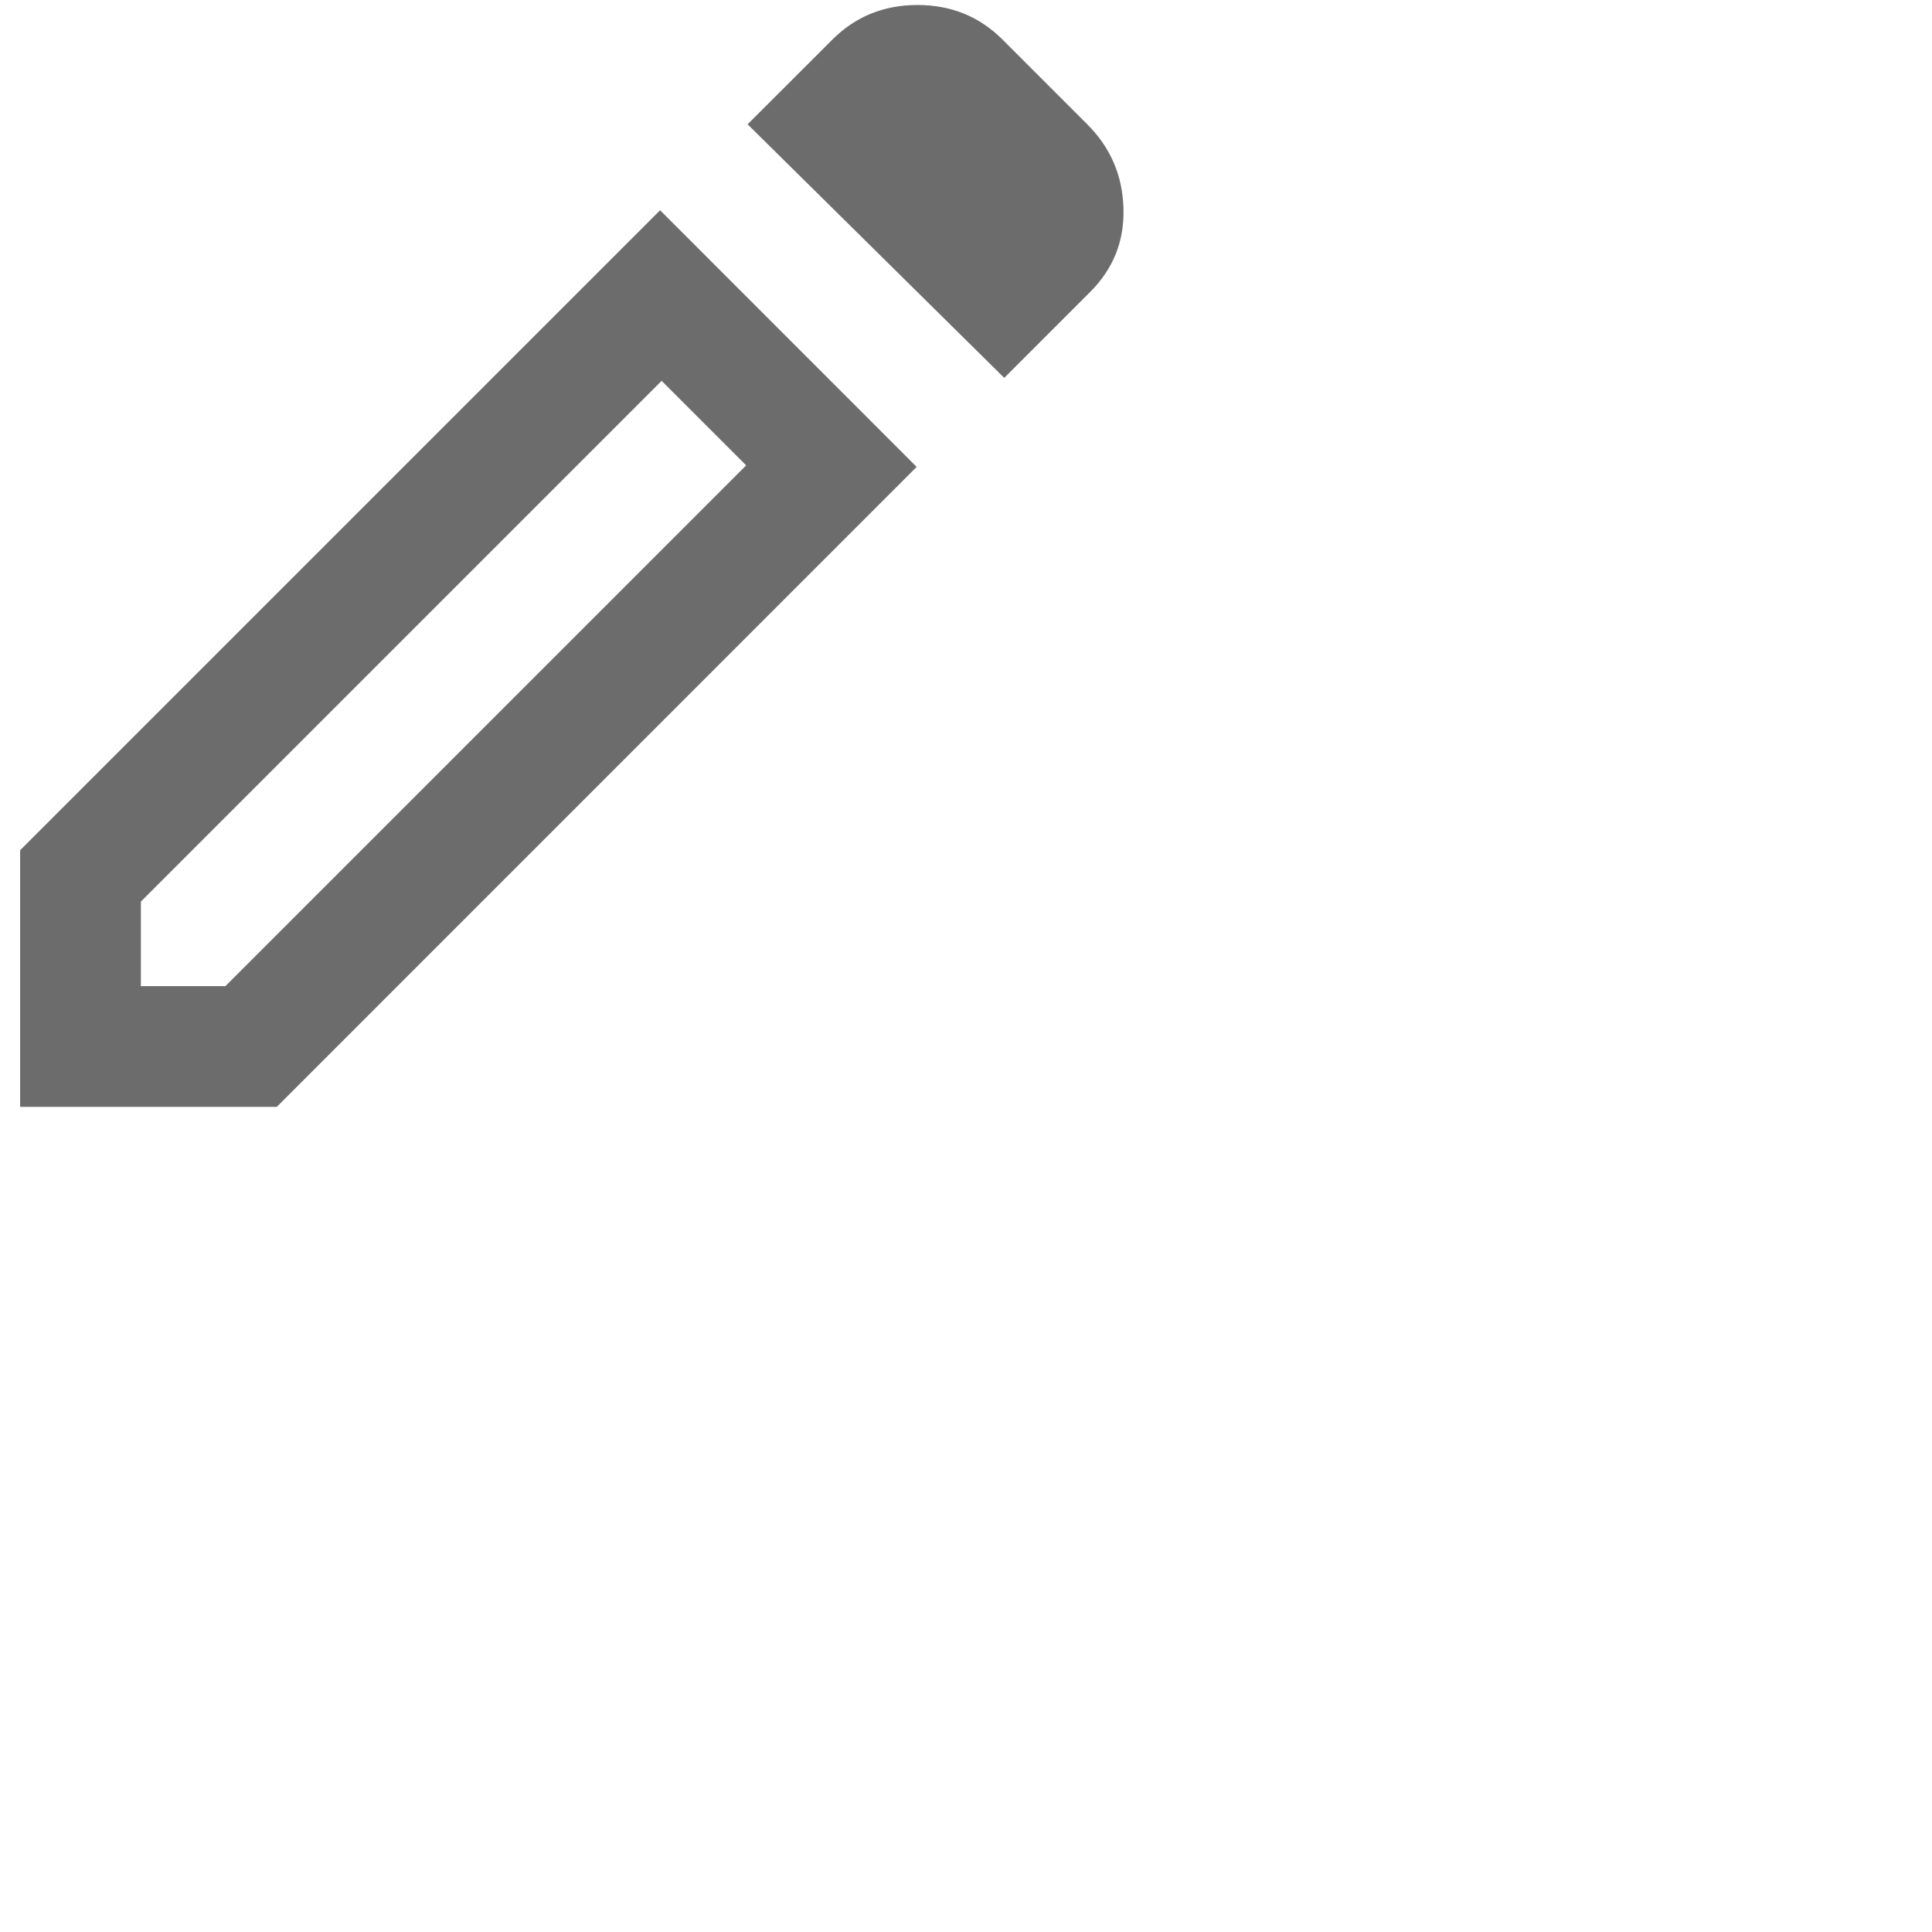
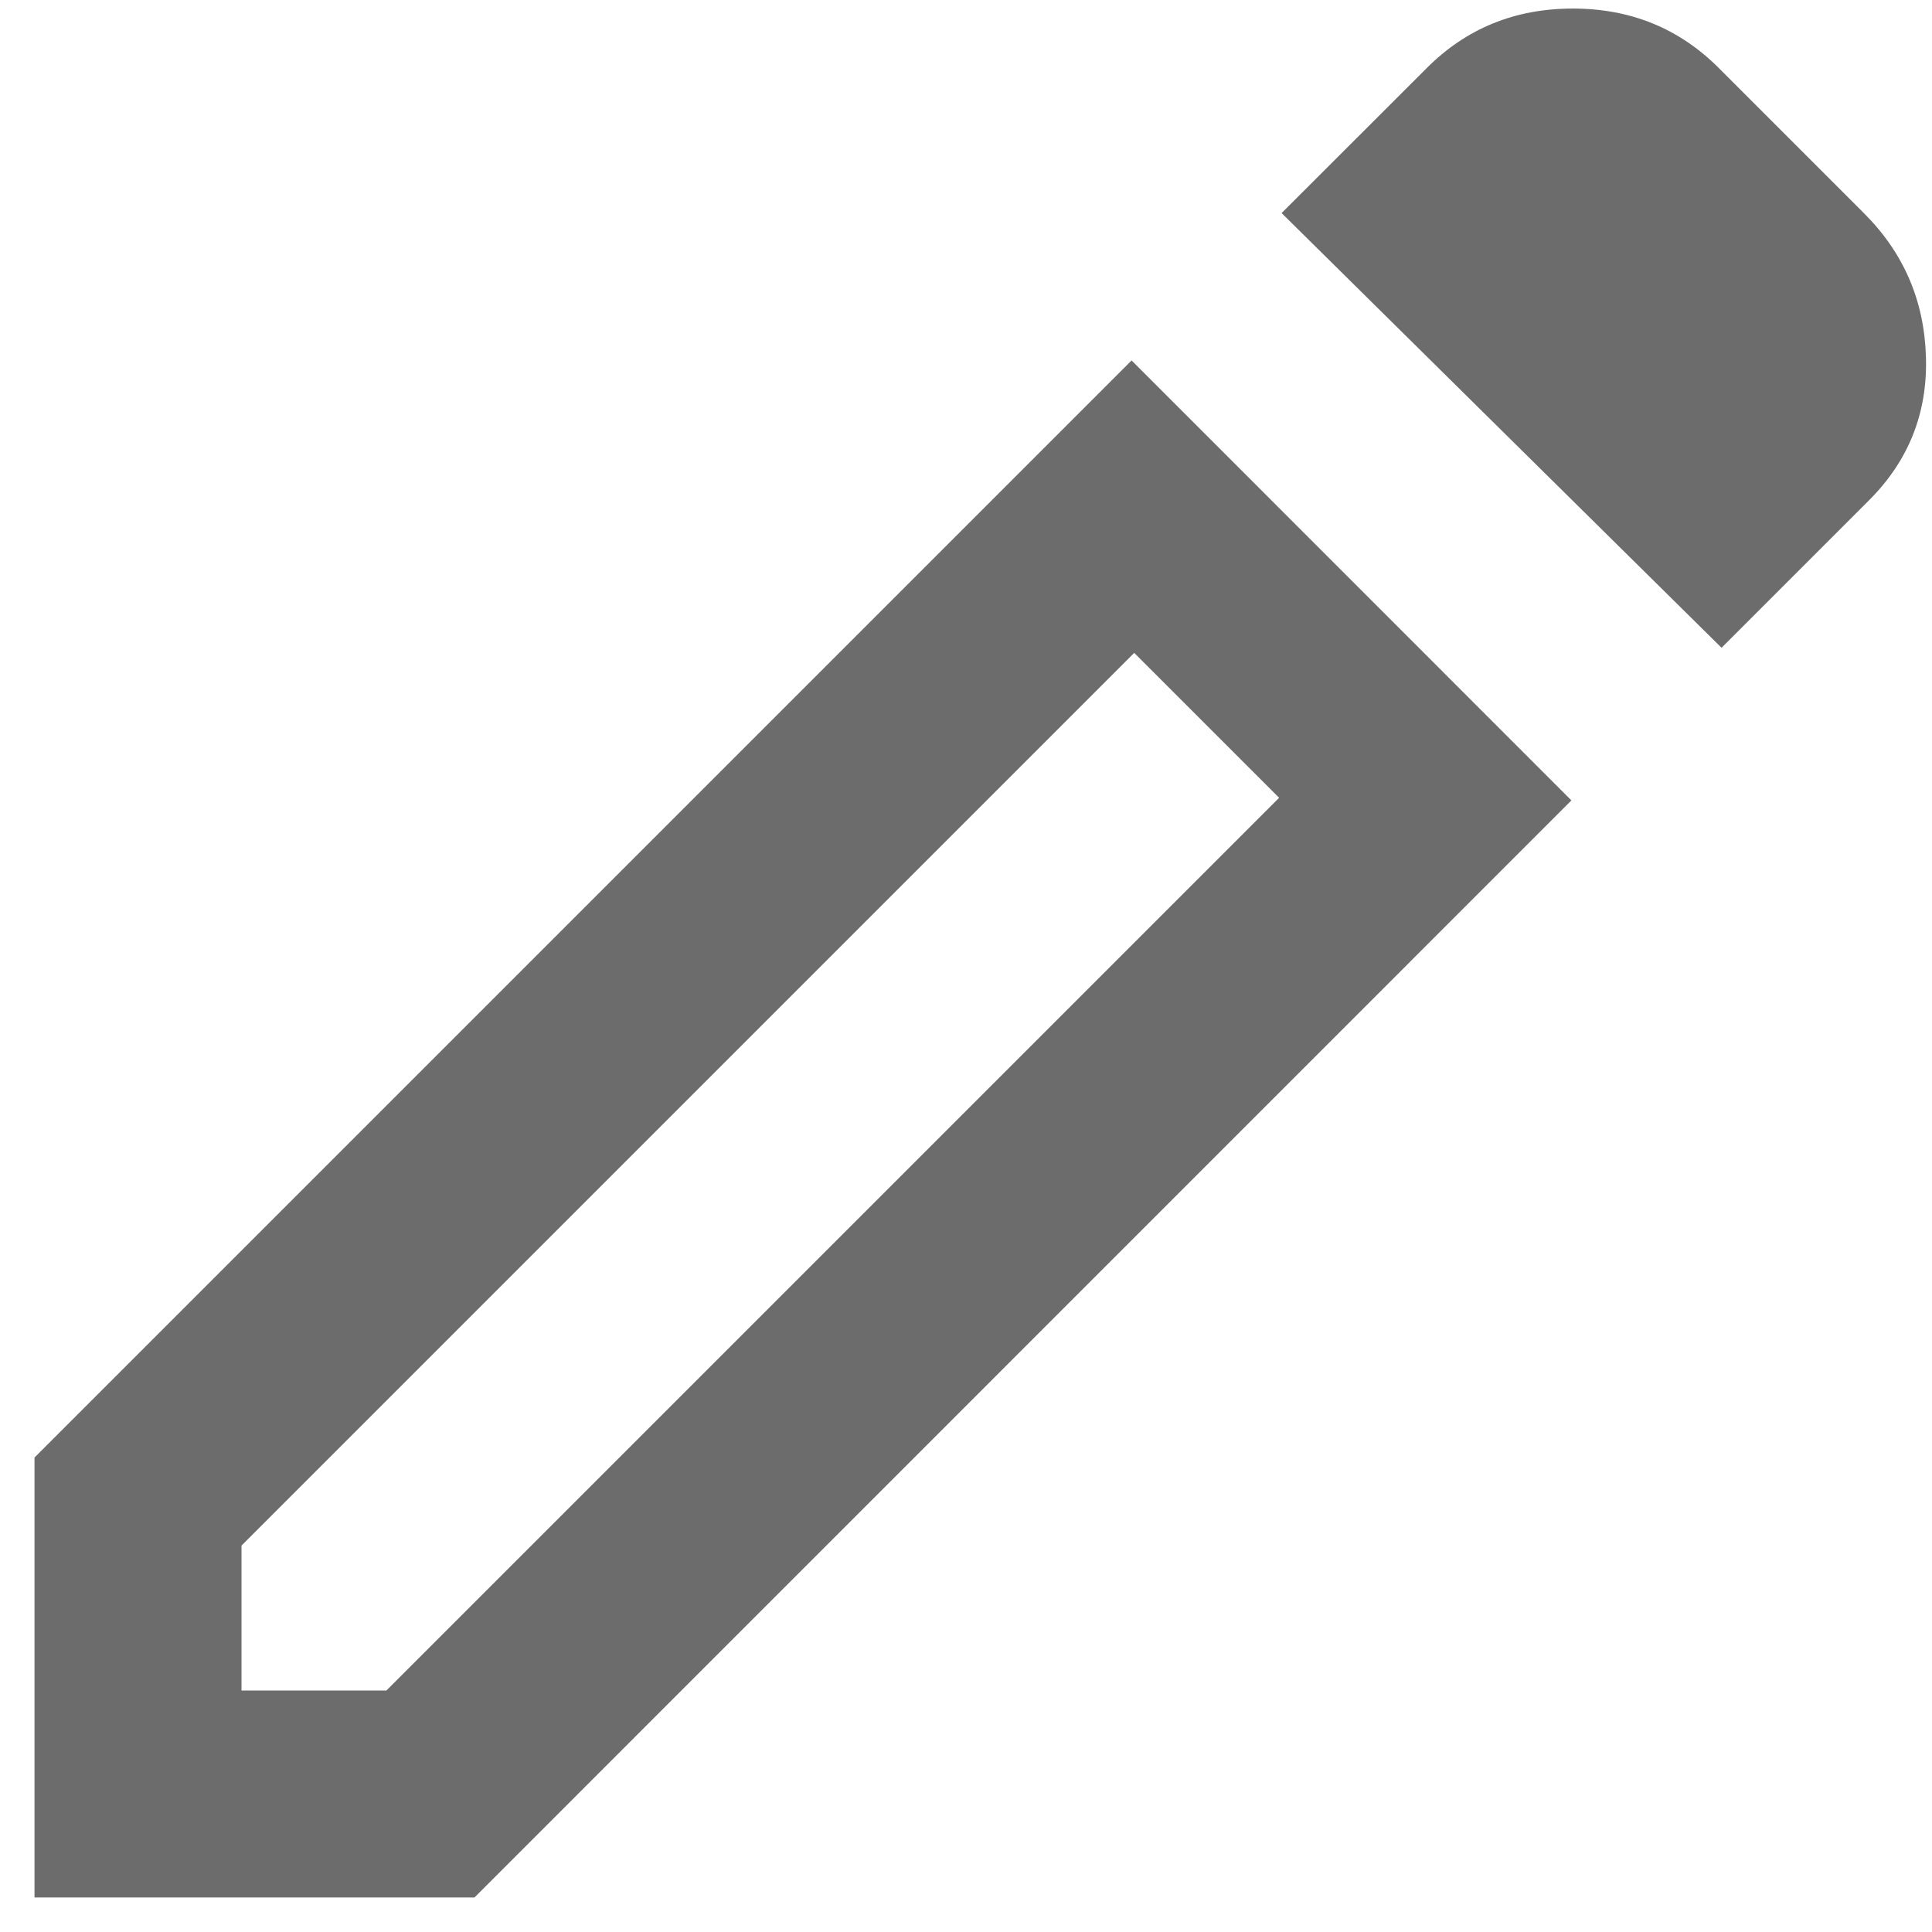
- <svg xmlns="http://www.w3.org/2000/svg" width="24" height="24" viewBox="0 0 24 24" fill="none">
+ <svg xmlns="http://www.w3.org/2000/svg" width="14" height="14" viewBox="0 0 14 14" fill="none">
  <path d="M1.75 12.25H2.8L9.269 5.781L8.219 4.731L1.75 11.2V12.25ZM12.475 4.694L9.287 1.544L10.338 0.494C10.625 0.206 10.978 0.062 11.397 0.062C11.816 0.062 12.169 0.206 12.456 0.494L13.506 1.544C13.794 1.831 13.944 2.178 13.956 2.585C13.969 2.991 13.831 3.338 13.544 3.625L12.475 4.694ZM11.387 5.8L3.438 13.75H0.25V10.562L8.2 2.612L11.387 5.8ZM8.744 5.256L8.219 4.731L9.269 5.781L8.744 5.256Z" fill="#0B0B0B" fill-opacity="0.6" />
</svg>
